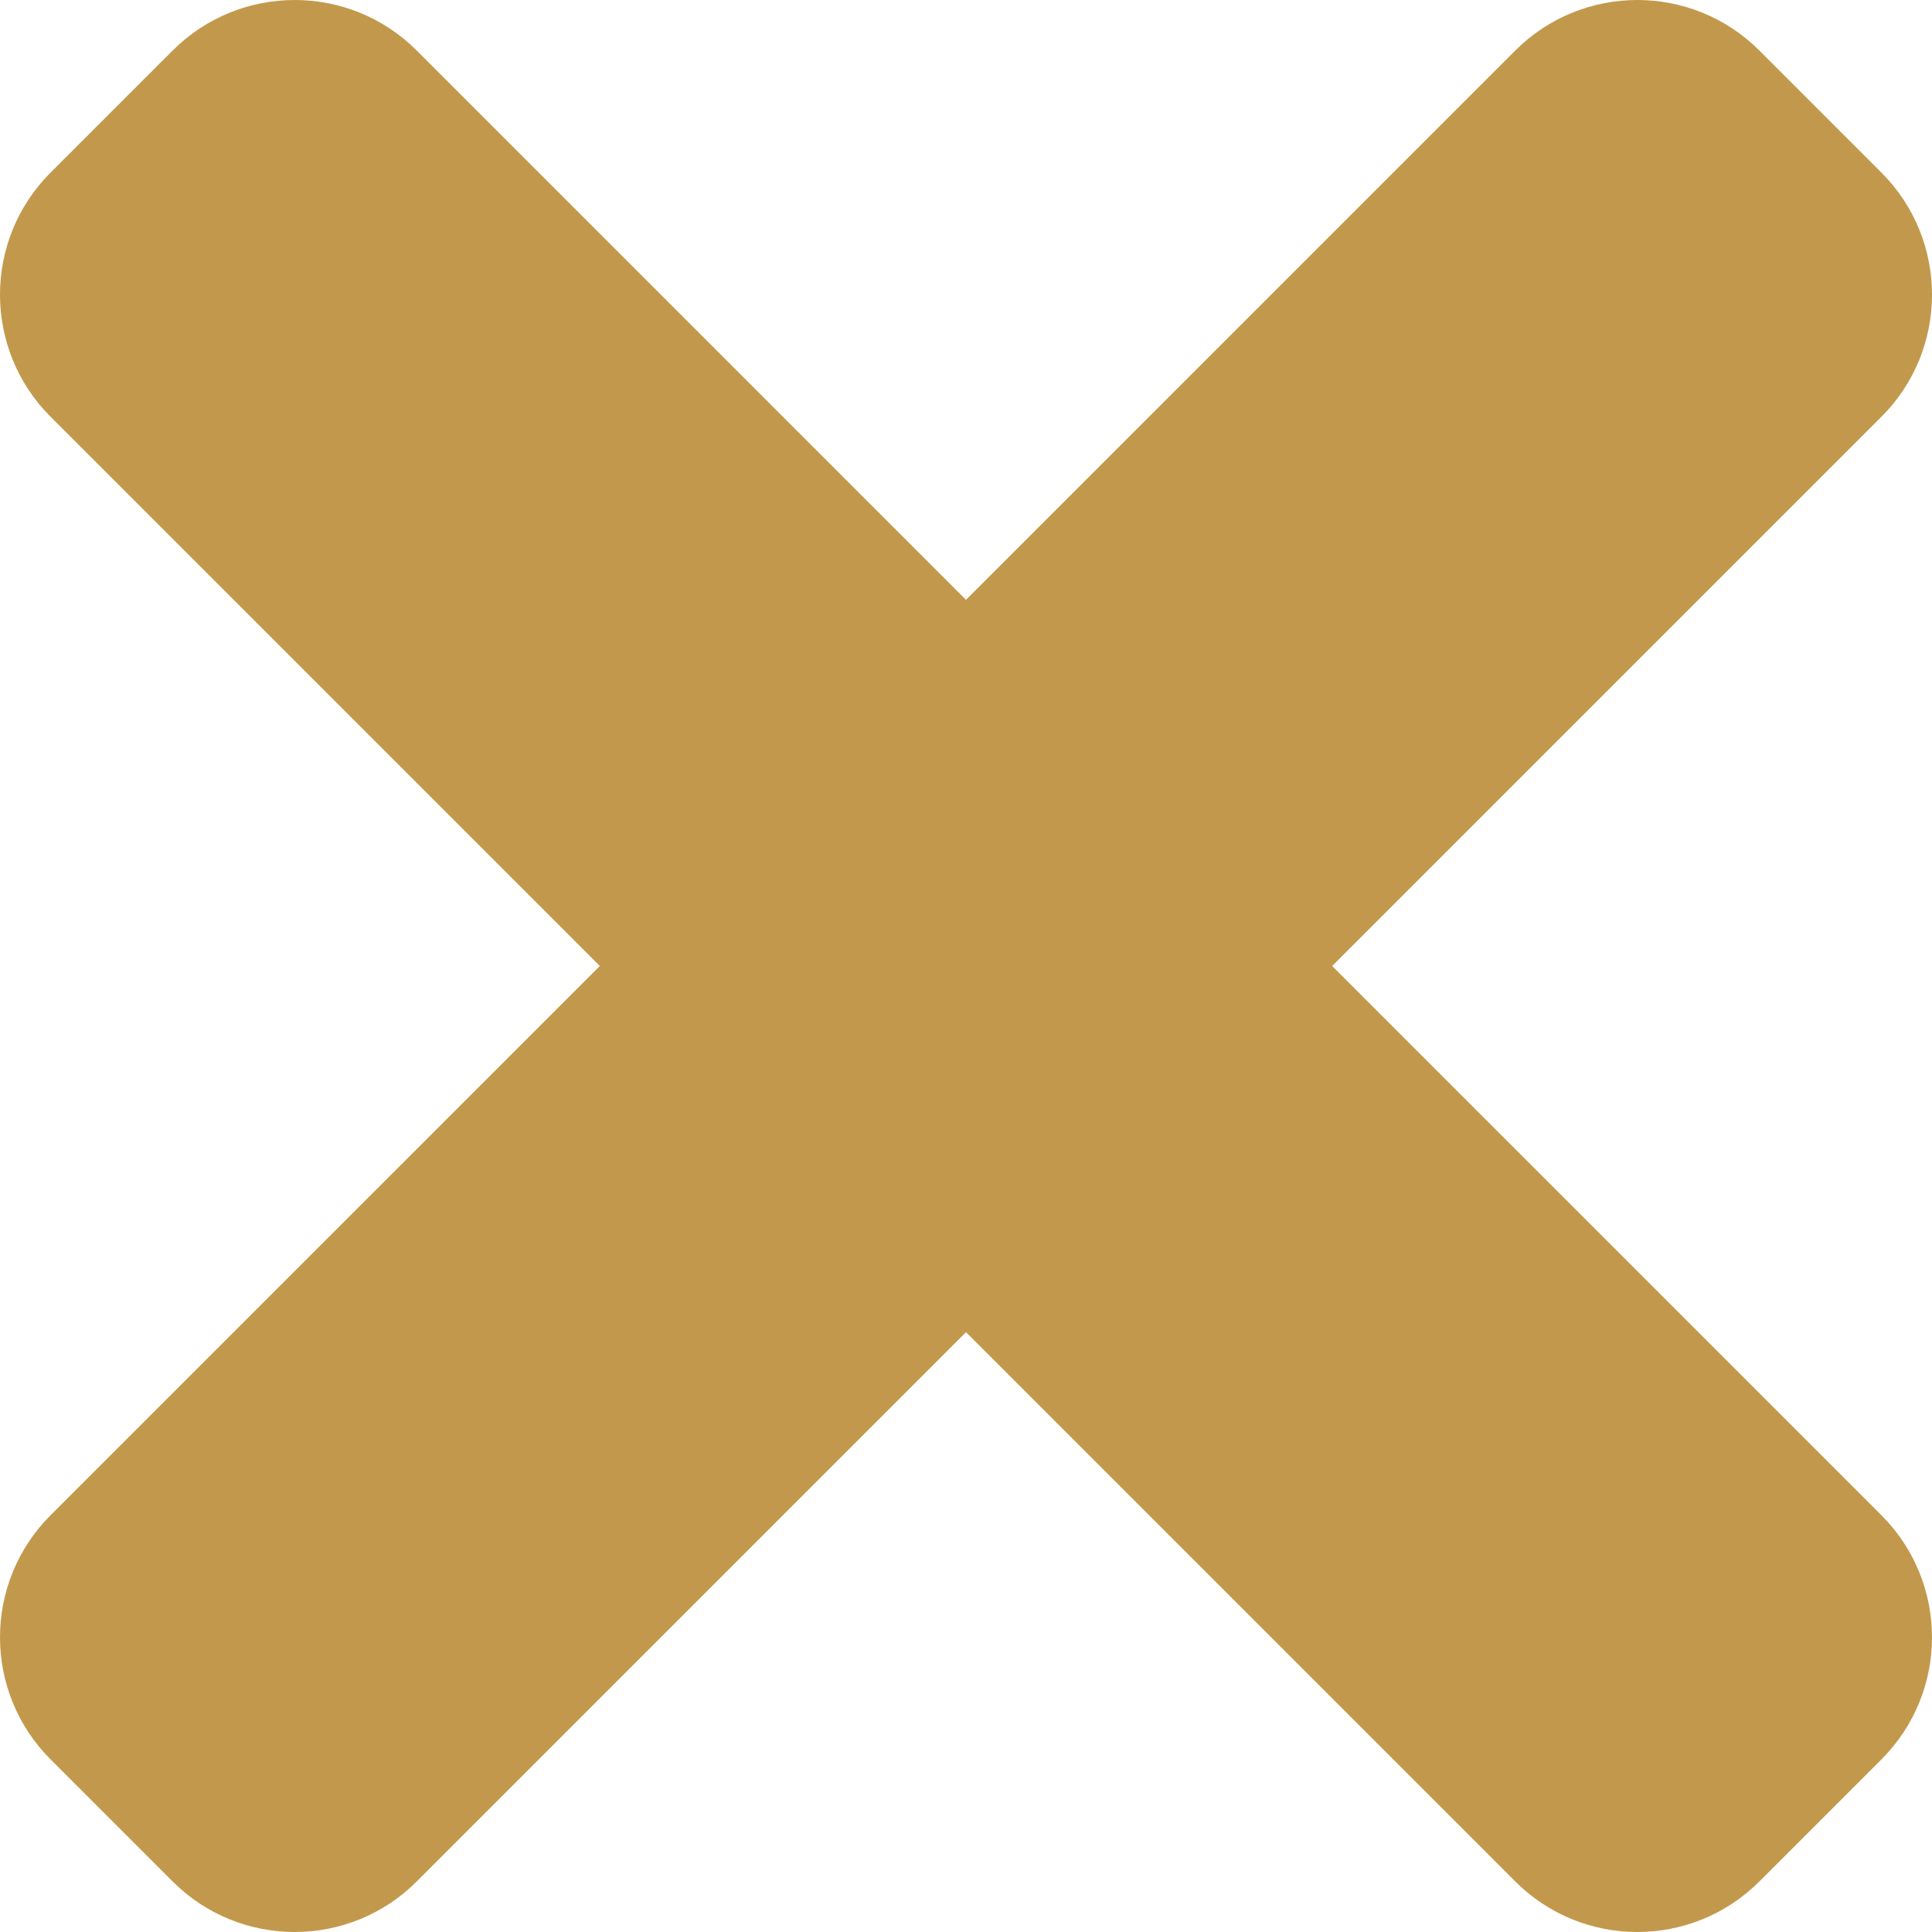
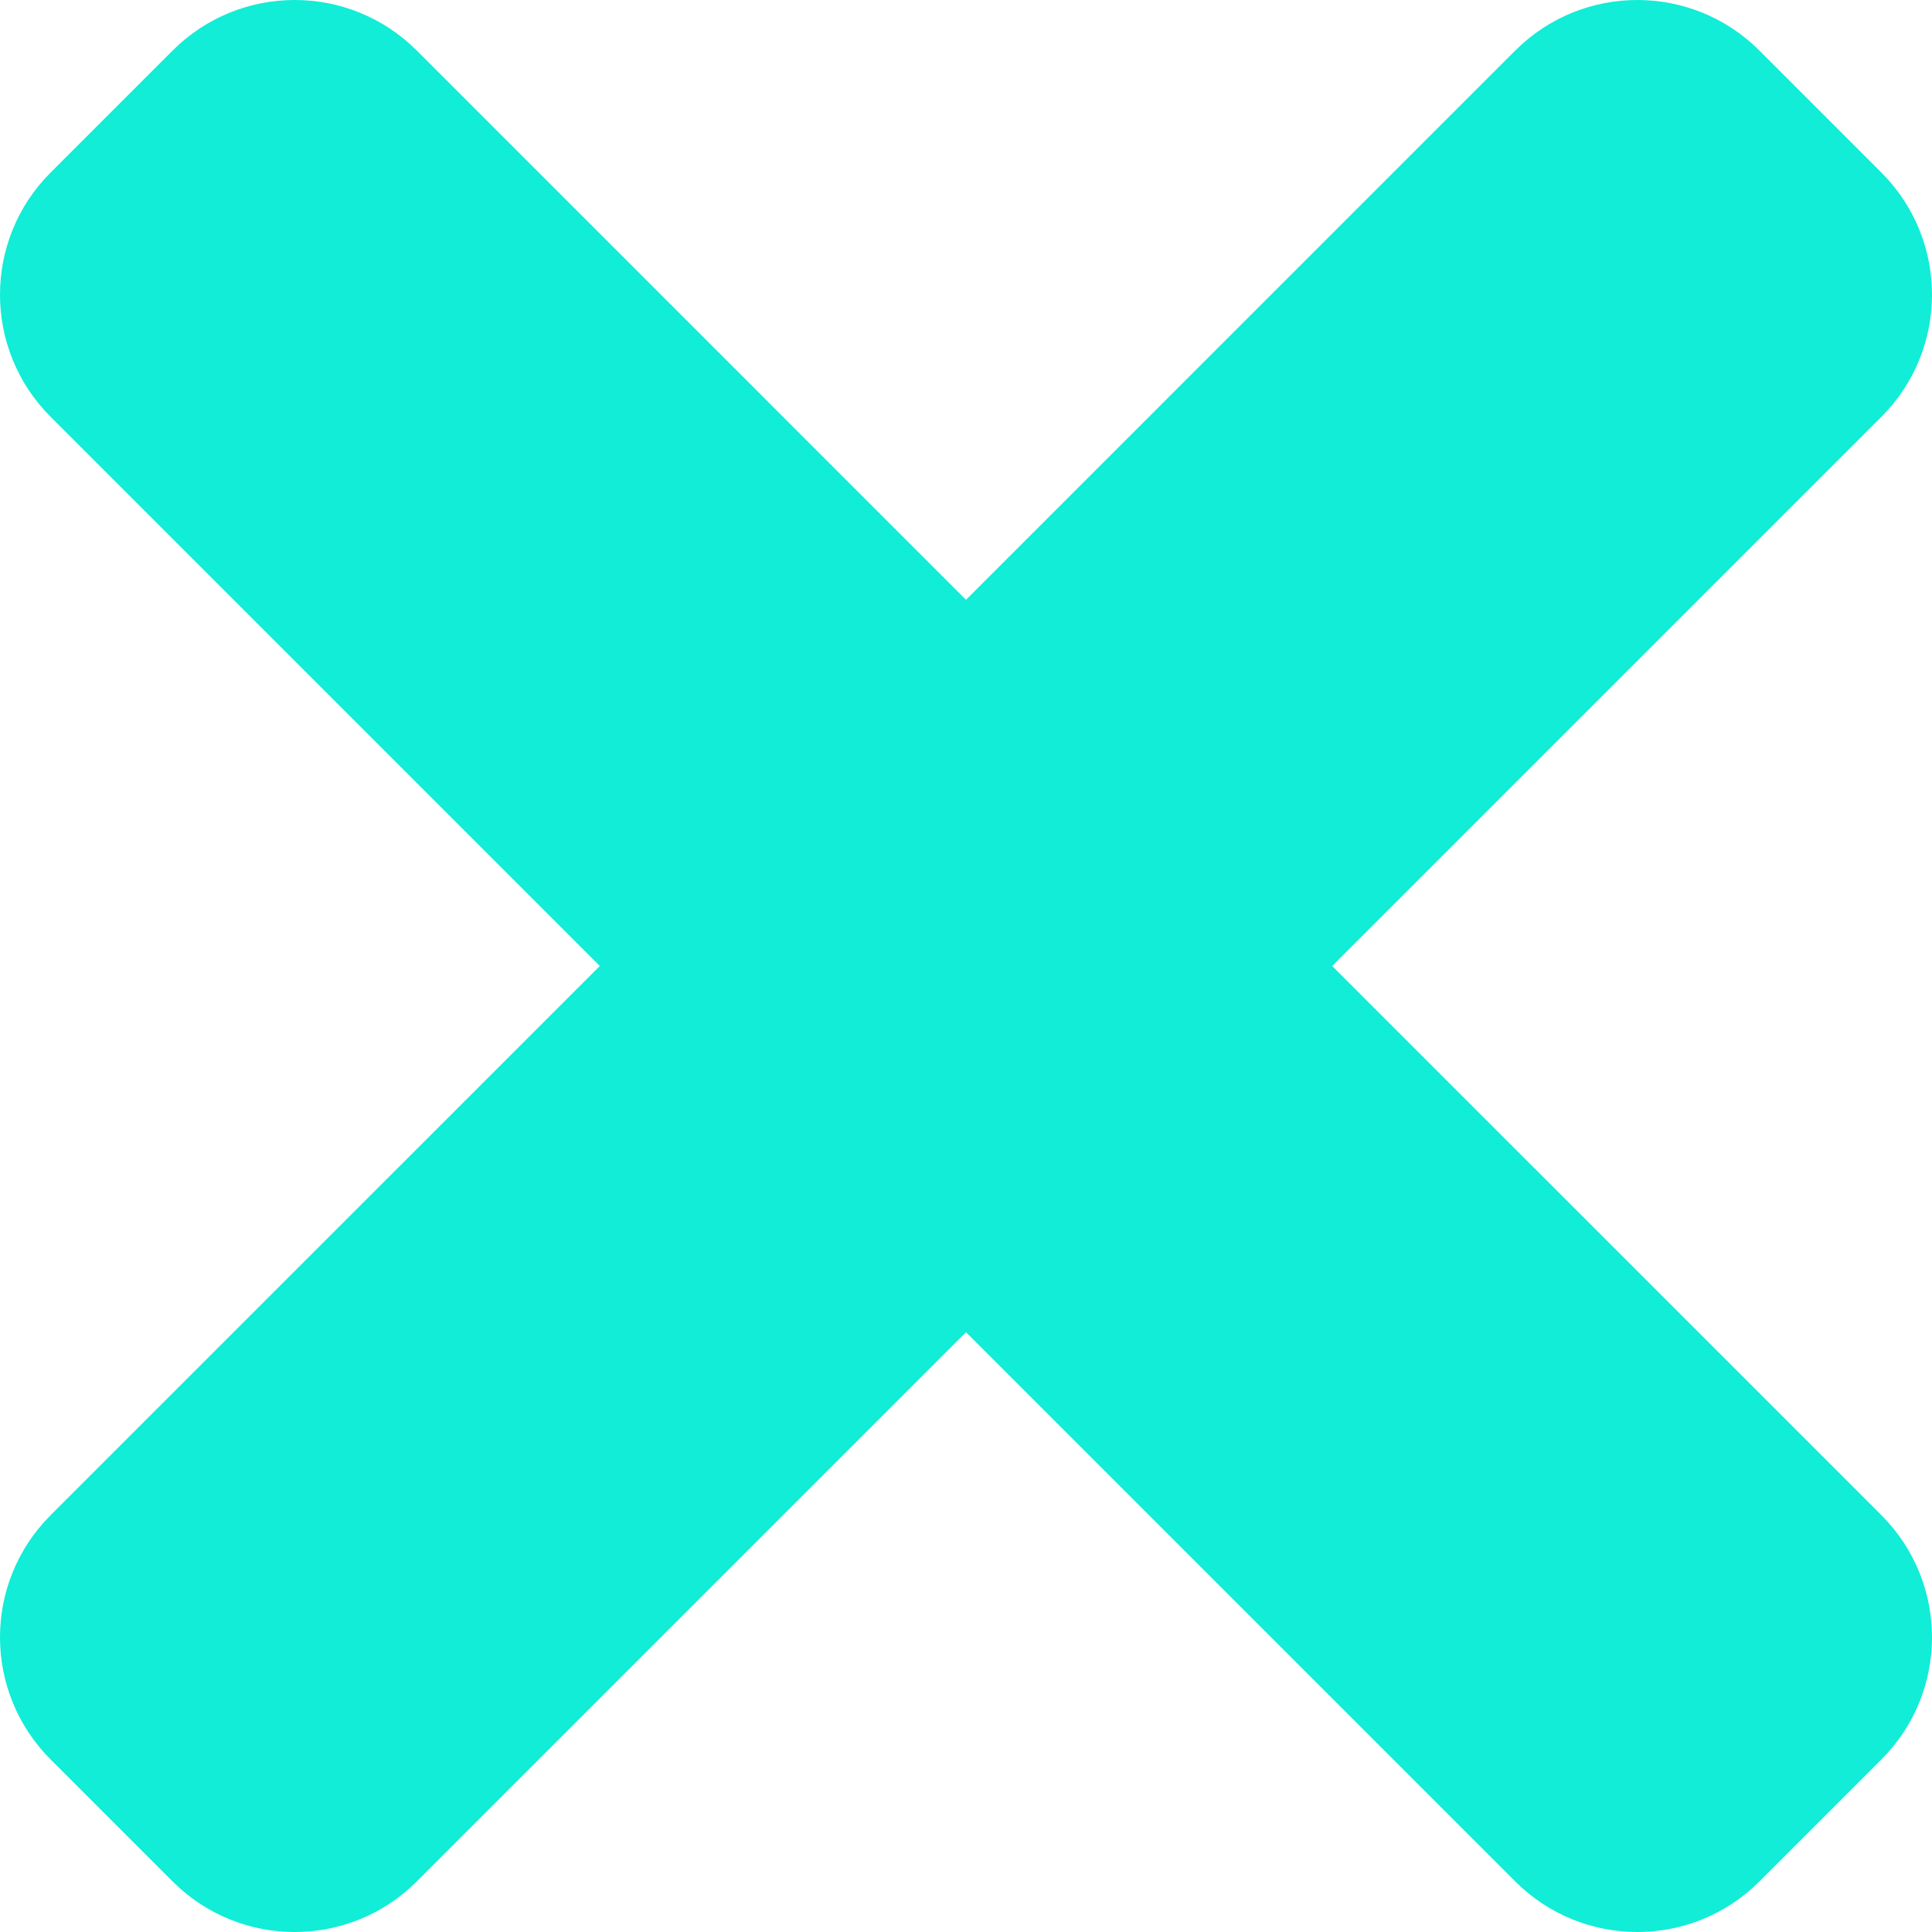
<svg xmlns="http://www.w3.org/2000/svg" height="352" width="352" id="svg4" version="1.1" viewBox="0 0 352 352" role="img" class="svg-inline--fa fa-times fa-w-11" data-icon="times" data-prefix="fas" focusable="false" aria-hidden="true">
  <defs id="defs8" />
-   <path fill="#c2994c" id="path2" d="M 242.72,176 342.79,75.93 c 12.28,-12.28 12.28,-32.19 0,-44.48 L 320.55,9.21 c -12.28,-12.28 -32.19,-12.28 -44.48,0 L 176,109.28 75.93,9.21 C 63.65,-3.07 43.74,-3.07 31.45,9.21 L 9.21,31.45 c -12.28,12.28 -12.28,32.19 0,44.48 L 109.28,176 9.21,276.07 c -12.28,12.28 -12.28,32.19 0,44.48 l 22.24,22.24 c 12.28,12.28 32.2,12.28 44.48,0 L 176,242.72 276.07,342.79 c 12.28,12.28 32.2,12.28 44.48,0 l 22.24,-22.24 c 12.28,-12.28 12.28,-32.19 0,-44.48 z" />
+   <path fill="#11edd7" id="path2" d="M 242.72,176 342.79,75.93 c 12.28,-12.28 12.28,-32.19 0,-44.48 L 320.55,9.21 c -12.28,-12.28 -32.19,-12.28 -44.48,0 L 176,109.28 75.93,9.21 C 63.65,-3.07 43.74,-3.07 31.45,9.21 L 9.21,31.45 c -12.28,12.28 -12.28,32.19 0,44.48 L 109.28,176 9.21,276.07 c -12.28,12.28 -12.28,32.19 0,44.48 l 22.24,22.24 c 12.28,12.28 32.2,12.28 44.48,0 L 176,242.72 276.07,342.79 c 12.28,12.28 32.2,12.28 44.48,0 l 22.24,-22.24 c 12.28,-12.28 12.28,-32.19 0,-44.48 z" />
</svg>
